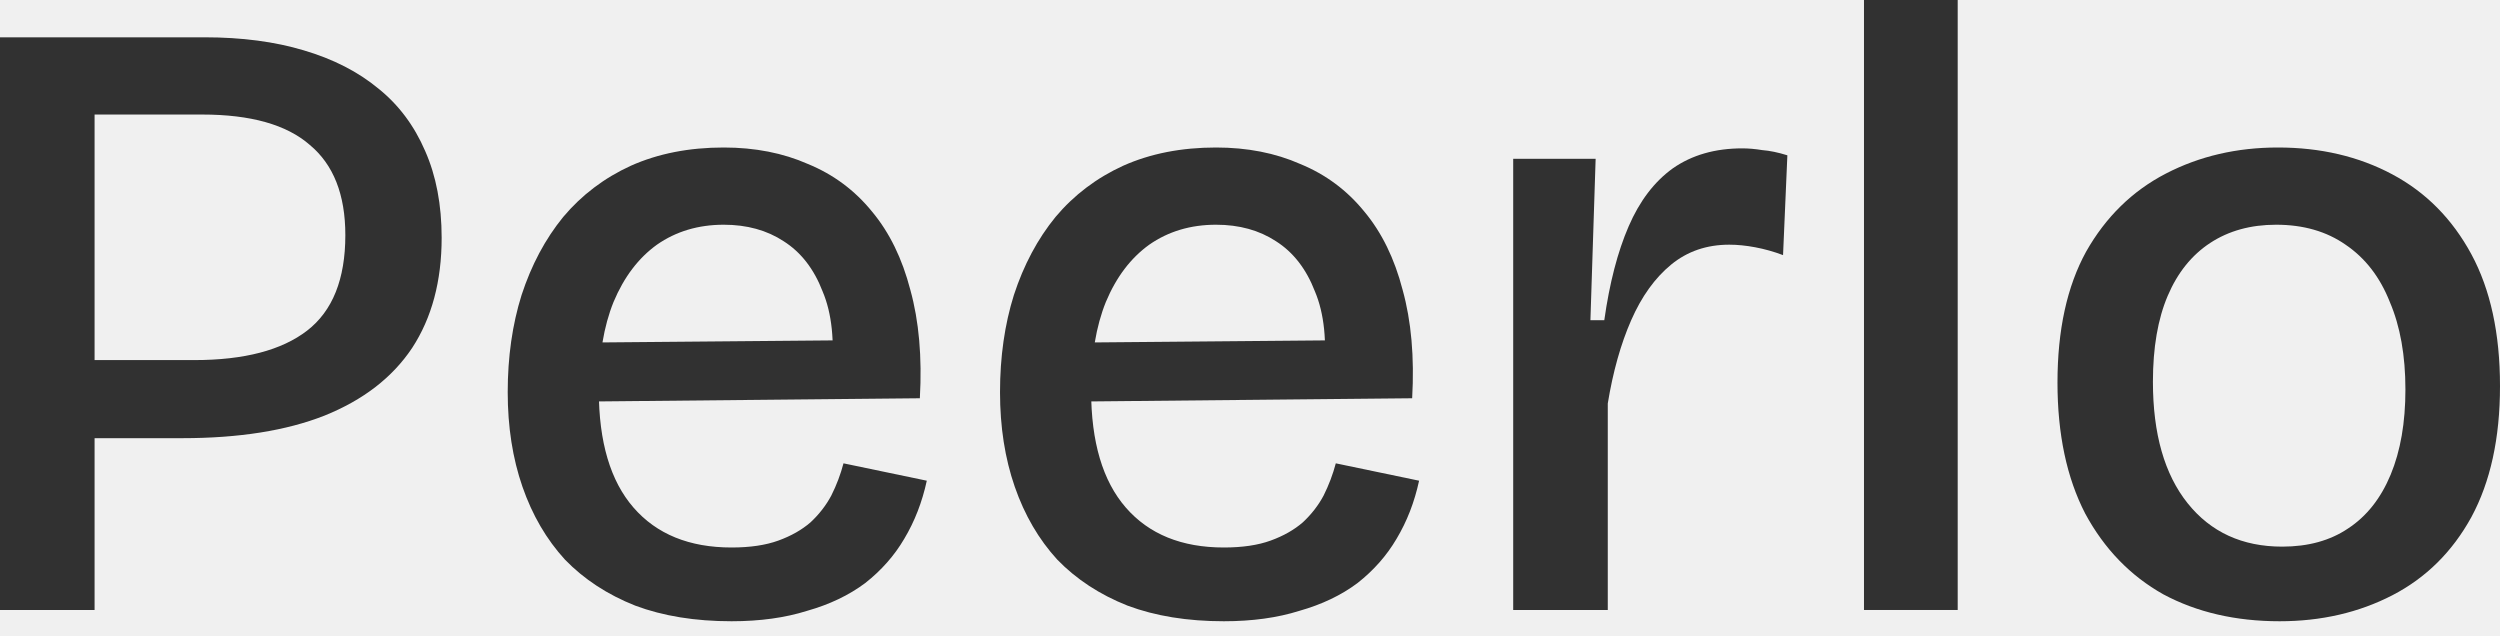
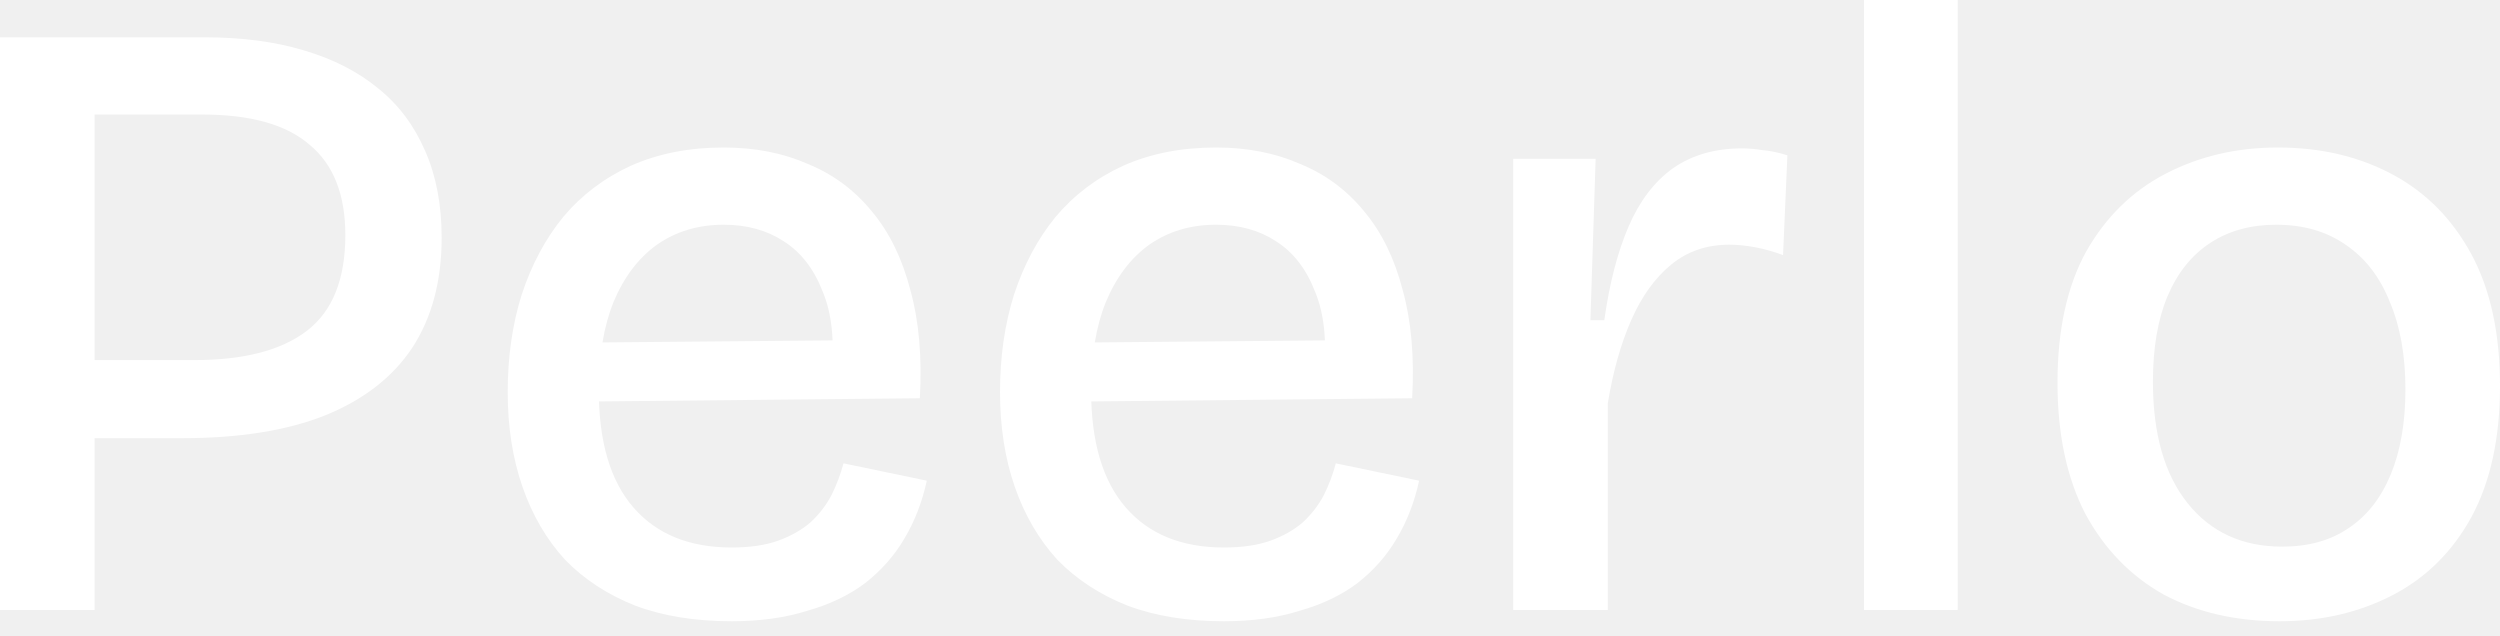
<svg xmlns="http://www.w3.org/2000/svg" width="118" height="30" viewBox="0 0 118 30" fill="none">
-   <path d="M107.598 29.323C105.523 29.323 103.693 28.9 102.11 28.053C100.553 27.18 99.325 25.91 98.424 24.245C97.55 22.552 97.113 20.491 97.113 18.061C97.113 15.576 97.564 13.515 98.465 11.877C99.393 10.239 100.649 9.01 102.233 8.191C103.816 7.372 105.577 6.962 107.516 6.962C109.536 6.962 111.338 7.385 112.922 8.232C114.505 9.078 115.747 10.334 116.648 11.999C117.549 13.665 118 15.74 118 18.224C118 20.682 117.549 22.743 116.648 24.409C115.747 26.047 114.505 27.275 112.922 28.095C111.338 28.913 109.563 29.323 107.598 29.323ZM107.72 25.801C108.949 25.801 109.987 25.514 110.833 24.941C111.707 24.368 112.376 23.521 112.84 22.402C113.304 21.282 113.536 19.945 113.536 18.388C113.536 16.777 113.29 15.399 112.799 14.252C112.335 13.078 111.638 12.177 110.71 11.549C109.809 10.921 108.717 10.607 107.434 10.607C106.232 10.607 105.195 10.894 104.321 11.467C103.448 12.04 102.779 12.873 102.315 13.965C101.85 15.057 101.618 16.409 101.618 18.02C101.618 20.477 102.164 22.388 103.256 23.753C104.349 25.119 105.837 25.801 107.72 25.801Z" fill="#313131" />
-   <path d="M87.98 28.791V0H92.403V28.791H87.98Z" fill="#313131" />
-   <path d="M71.423 28.791V17.774V7.495H75.314L75.068 15.112H75.723C75.969 13.365 76.351 11.89 76.87 10.689C77.388 9.488 78.085 8.573 78.958 7.945C79.859 7.317 80.951 7.003 82.235 7.003C82.535 7.003 82.849 7.031 83.177 7.085C83.532 7.112 83.927 7.194 84.364 7.331L84.16 12.041C83.723 11.877 83.286 11.754 82.849 11.672C82.412 11.59 82.003 11.549 81.62 11.549C80.556 11.549 79.641 11.863 78.876 12.491C78.112 13.119 77.484 13.993 76.993 15.112C76.501 16.232 76.133 17.542 75.887 19.044V28.791H71.423Z" fill="#313131" />
-   <path d="M57.767 29.323C56.047 29.323 54.531 29.077 53.221 28.586C51.91 28.067 50.805 27.344 49.904 26.415C49.03 25.46 48.361 24.313 47.897 22.975C47.433 21.637 47.201 20.149 47.201 18.511C47.201 16.846 47.419 15.317 47.856 13.924C48.32 12.505 48.975 11.276 49.822 10.239C50.695 9.201 51.76 8.396 53.016 7.822C54.299 7.249 55.76 6.962 57.398 6.962C58.873 6.962 60.197 7.222 61.371 7.74C62.572 8.232 63.582 8.983 64.401 9.993C65.22 10.976 65.821 12.204 66.203 13.679C66.613 15.153 66.763 16.859 66.654 18.798L50.026 18.962V16.177L63.951 16.054L62.477 17.733C62.64 16.122 62.504 14.798 62.067 13.761C61.657 12.696 61.043 11.904 60.224 11.385C59.432 10.866 58.49 10.607 57.398 10.607C56.197 10.607 55.146 10.921 54.245 11.549C53.371 12.177 52.688 13.078 52.197 14.252C51.733 15.399 51.501 16.791 51.501 18.429C51.501 20.859 52.047 22.702 53.139 23.958C54.231 25.214 55.774 25.842 57.767 25.842C58.641 25.842 59.378 25.733 59.978 25.514C60.579 25.296 61.084 25.009 61.494 24.654C61.903 24.272 62.231 23.849 62.477 23.385C62.722 22.893 62.913 22.388 63.05 21.869L66.981 22.689C66.763 23.699 66.408 24.613 65.917 25.432C65.453 26.224 64.838 26.92 64.074 27.521C63.309 28.094 62.395 28.531 61.33 28.832C60.292 29.159 59.105 29.323 57.767 29.323Z" fill="#313131" />
-   <path d="M34.53 29.323C32.81 29.323 31.295 29.077 29.984 28.586C28.674 28.067 27.568 27.344 26.667 26.415C25.793 25.46 25.124 24.313 24.66 22.975C24.196 21.637 23.964 20.149 23.964 18.511C23.964 16.846 24.182 15.317 24.619 13.924C25.083 12.505 25.739 11.276 26.585 10.239C27.459 9.201 28.523 8.396 29.779 7.822C31.063 7.249 32.523 6.962 34.161 6.962C35.636 6.962 36.96 7.222 38.134 7.74C39.335 8.232 40.346 8.983 41.165 9.993C41.984 10.976 42.584 12.204 42.967 13.679C43.376 15.153 43.526 16.859 43.417 18.798L26.79 18.962V16.177L40.714 16.054L39.24 17.733C39.404 16.122 39.267 14.798 38.83 13.761C38.421 12.696 37.806 11.904 36.987 11.385C36.196 10.866 35.254 10.607 34.161 10.607C32.96 10.607 31.909 10.921 31.008 11.549C30.134 12.177 29.452 13.078 28.96 14.252C28.496 15.399 28.264 16.791 28.264 18.429C28.264 20.859 28.81 22.702 29.902 23.958C30.994 25.214 32.537 25.842 34.53 25.842C35.404 25.842 36.141 25.733 36.742 25.514C37.342 25.296 37.847 25.009 38.257 24.654C38.666 24.272 38.994 23.849 39.24 23.385C39.486 22.893 39.677 22.388 39.813 21.869L43.745 22.689C43.526 23.699 43.171 24.613 42.68 25.432C42.216 26.224 41.602 26.92 40.837 27.521C40.072 28.094 39.158 28.531 38.093 28.832C37.056 29.159 35.868 29.323 34.53 29.323Z" fill="#313131" />
-   <path d="M2.703 20.682V16.996H9.174C11.522 16.996 13.296 16.532 14.498 15.604C15.699 14.675 16.3 13.174 16.3 11.099C16.3 9.187 15.74 7.768 14.621 6.839C13.528 5.884 11.836 5.406 9.542 5.406H2.703V1.761H9.665C11.412 1.761 12.969 1.966 14.334 2.375C15.726 2.785 16.9 3.386 17.856 4.177C18.812 4.942 19.549 5.925 20.067 7.126C20.586 8.3 20.846 9.665 20.846 11.222C20.846 13.269 20.381 15.003 19.453 16.423C18.525 17.815 17.146 18.88 15.317 19.617C13.515 20.327 11.276 20.682 8.6 20.682H2.703ZM0 28.791V1.761H4.464V28.791H0Z" fill="#313131" />
+   <path d="M107.598 29.323C105.523 29.323 103.693 28.9 102.11 28.054C100.554 27.18 99.325 25.91 98.424 24.245C97.55 22.552 97.114 20.491 97.114 18.061C97.114 15.576 97.564 13.515 98.465 11.877C99.393 10.239 100.649 9.01 102.233 8.191C103.816 7.372 105.577 6.962 107.516 6.962C109.536 6.962 111.338 7.385 112.922 8.232C114.505 9.078 115.748 10.334 116.649 12C117.55 13.665 118 15.74 118 18.225C118 20.682 117.55 22.743 116.649 24.409C115.748 26.047 114.505 27.276 112.922 28.095C111.338 28.914 109.564 29.323 107.598 29.323ZM107.721 25.801C108.949 25.801 109.987 25.515 110.833 24.941C111.707 24.368 112.376 23.521 112.84 22.402C113.304 21.283 113.536 19.945 113.536 18.388C113.536 16.778 113.29 15.399 112.799 14.252C112.335 13.078 111.639 12.177 110.71 11.549C109.809 10.921 108.717 10.607 107.434 10.607C106.233 10.607 105.195 10.894 104.321 11.467C103.448 12.04 102.779 12.873 102.315 13.965C101.851 15.057 101.618 16.409 101.618 18.02C101.618 20.477 102.164 22.388 103.257 23.753C104.349 25.119 105.837 25.801 107.721 25.801Z" fill="white" />
+   <path d="M87.981 28.791V0H92.404V28.791H87.981Z" fill="white" />
+   <path d="M71.423 28.791V17.774V7.495H75.314L75.068 15.112H75.723C75.969 13.365 76.351 11.89 76.87 10.689C77.389 9.488 78.085 8.573 78.959 7.945C79.86 7.317 80.952 7.003 82.235 7.003C82.535 7.003 82.849 7.031 83.177 7.085C83.532 7.112 83.928 7.194 84.365 7.331L84.16 12.041C83.723 11.877 83.286 11.754 82.849 11.672C82.412 11.59 82.003 11.549 81.621 11.549C80.556 11.549 79.641 11.863 78.877 12.491C78.112 13.119 77.484 13.993 76.993 15.112C76.501 16.232 76.133 17.542 75.887 19.044V28.791H71.423Z" fill="white" />
+   <path d="M57.767 29.323C56.047 29.323 54.532 29.078 53.221 28.586C51.911 28.067 50.805 27.344 49.904 26.416C49.031 25.46 48.361 24.313 47.897 22.975C47.433 21.637 47.201 20.149 47.201 18.511C47.201 16.846 47.42 15.317 47.856 13.924C48.321 12.505 48.976 11.276 49.822 10.239C50.696 9.201 51.761 8.396 53.017 7.822C54.3 7.249 55.761 6.962 57.399 6.962C58.873 6.962 60.197 7.222 61.371 7.74C62.573 8.232 63.583 8.983 64.402 9.993C65.221 10.976 65.822 12.204 66.204 13.679C66.614 15.153 66.764 16.86 66.654 18.798L50.027 18.962V16.177L63.952 16.054L62.477 17.733C62.641 16.122 62.504 14.798 62.068 13.761C61.658 12.696 61.044 11.904 60.225 11.385C59.433 10.867 58.491 10.607 57.399 10.607C56.197 10.607 55.146 10.921 54.245 11.549C53.372 12.177 52.689 13.078 52.198 14.252C51.733 15.399 51.501 16.791 51.501 18.429C51.501 20.859 52.047 22.702 53.14 23.958C54.232 25.214 55.774 25.842 57.767 25.842C58.641 25.842 59.378 25.733 59.979 25.515C60.58 25.296 61.085 25.009 61.494 24.654C61.904 24.272 62.231 23.849 62.477 23.385C62.723 22.893 62.914 22.388 63.05 21.87L66.982 22.689C66.764 23.699 66.409 24.613 65.917 25.433C65.453 26.224 64.839 26.921 64.074 27.521C63.31 28.095 62.395 28.532 61.33 28.832C60.293 29.159 59.105 29.323 57.767 29.323Z" fill="white" />
+   <path d="M34.53 29.323C32.81 29.323 31.294 29.078 29.984 28.586C28.673 28.067 27.568 27.344 26.667 26.416C25.793 25.46 25.124 24.313 24.66 22.975C24.196 21.637 23.964 20.149 23.964 18.511C23.964 16.846 24.182 15.317 24.619 13.924C25.083 12.505 25.738 11.276 26.585 10.239C27.458 9.201 28.523 8.396 29.779 7.822C31.062 7.249 32.523 6.962 34.161 6.962C35.636 6.962 36.96 7.222 38.134 7.74C39.335 8.232 40.345 8.983 41.164 9.993C41.983 10.976 42.584 12.204 42.966 13.679C43.376 15.153 43.526 16.86 43.417 18.798L26.789 18.962V16.177L40.714 16.054L39.239 17.733C39.403 16.122 39.267 14.798 38.83 13.761C38.42 12.696 37.806 11.904 36.987 11.385C36.195 10.867 35.253 10.607 34.161 10.607C32.96 10.607 31.909 10.921 31.008 11.549C30.134 12.177 29.451 13.078 28.96 14.252C28.496 15.399 28.264 16.791 28.264 18.429C28.264 20.859 28.81 22.702 29.902 23.958C30.994 25.214 32.537 25.842 34.53 25.842C35.404 25.842 36.141 25.733 36.741 25.515C37.342 25.296 37.847 25.009 38.257 24.654C38.666 24.272 38.994 23.849 39.239 23.385C39.485 22.893 39.676 22.388 39.813 21.87L43.745 22.689C43.526 23.699 43.171 24.613 42.68 25.433C42.216 26.224 41.601 26.921 40.837 27.521C40.072 28.095 39.158 28.532 38.093 28.832C37.055 29.159 35.868 29.323 34.53 29.323Z" fill="white" />
+   <path d="M2.703 20.682V16.996H9.174C11.522 16.996 13.296 16.532 14.498 15.604C15.699 14.675 16.3 13.174 16.3 11.099C16.3 9.187 15.74 7.768 14.621 6.839C13.529 5.884 11.836 5.406 9.542 5.406H2.703V1.761H9.665C11.413 1.761 12.969 1.966 14.334 2.375C15.726 2.785 16.901 3.386 17.856 4.177C18.812 4.942 19.549 5.925 20.068 7.126C20.586 8.3 20.846 9.665 20.846 11.222C20.846 13.269 20.382 15.003 19.453 16.423C18.525 17.815 17.146 18.88 15.317 19.617C13.515 20.327 11.276 20.682 8.6 20.682H2.703ZM0 28.791V1.761H4.464V28.791H0Z" fill="white" />
</svg>
